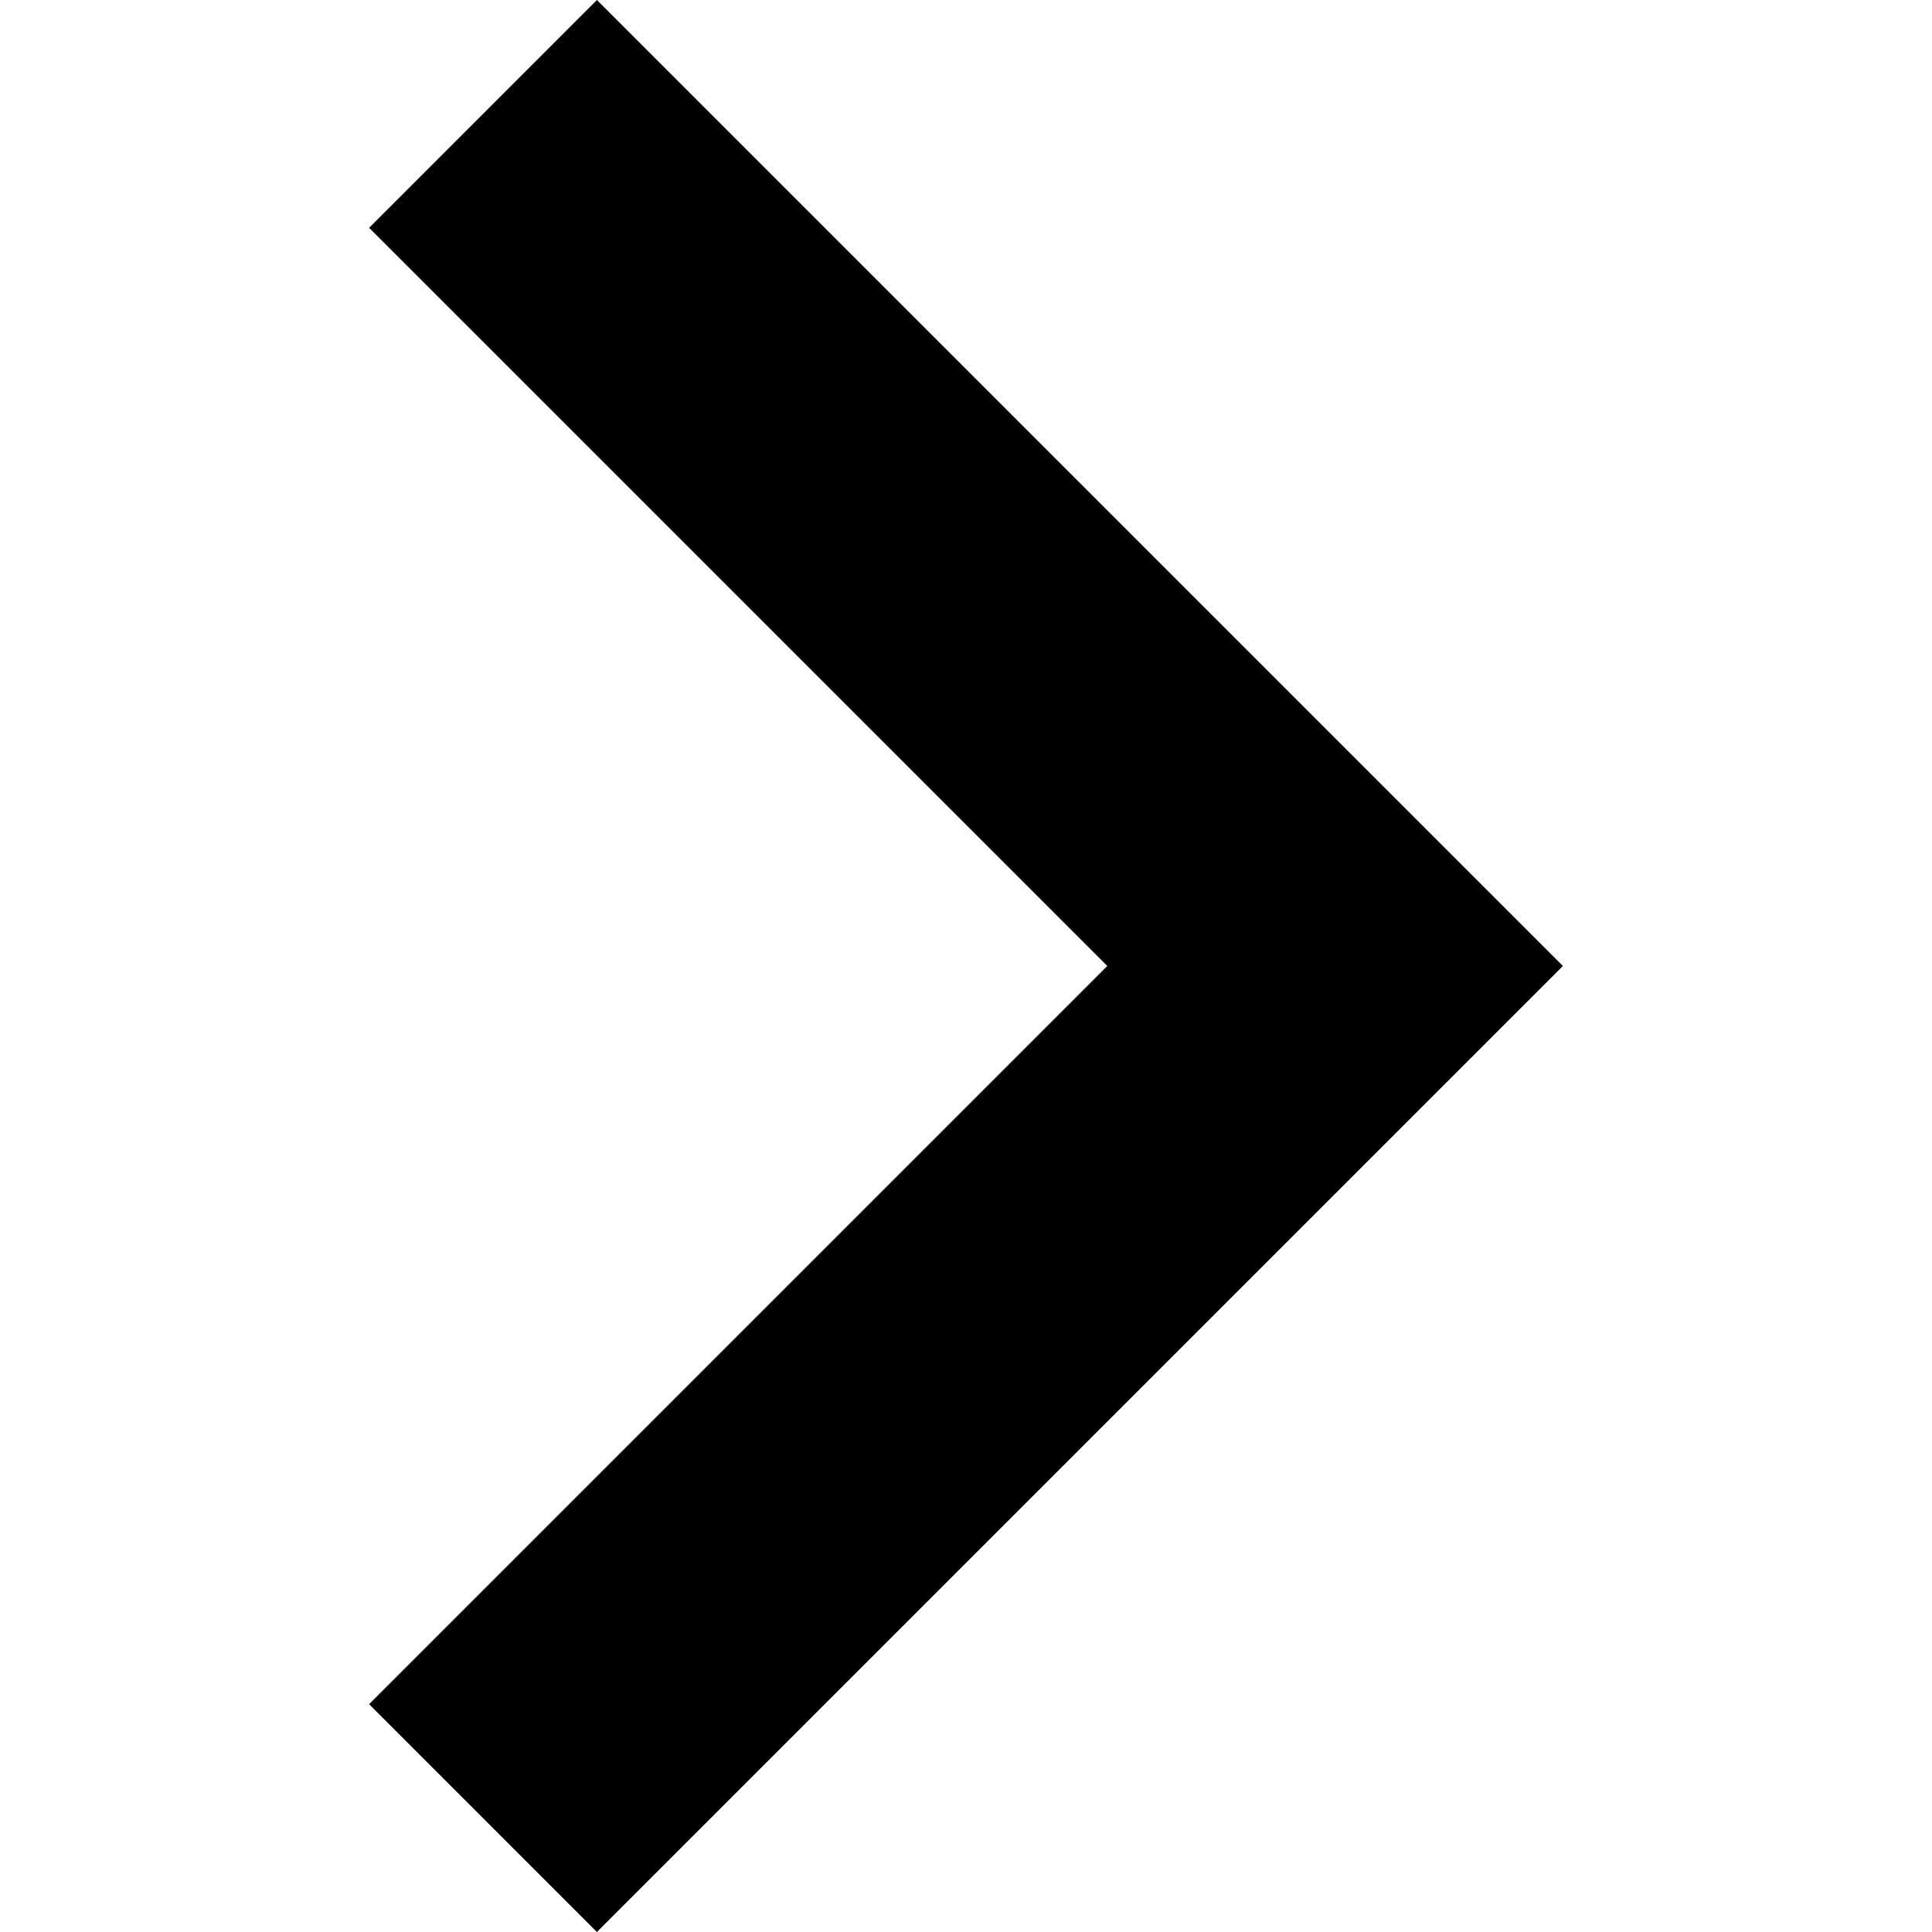
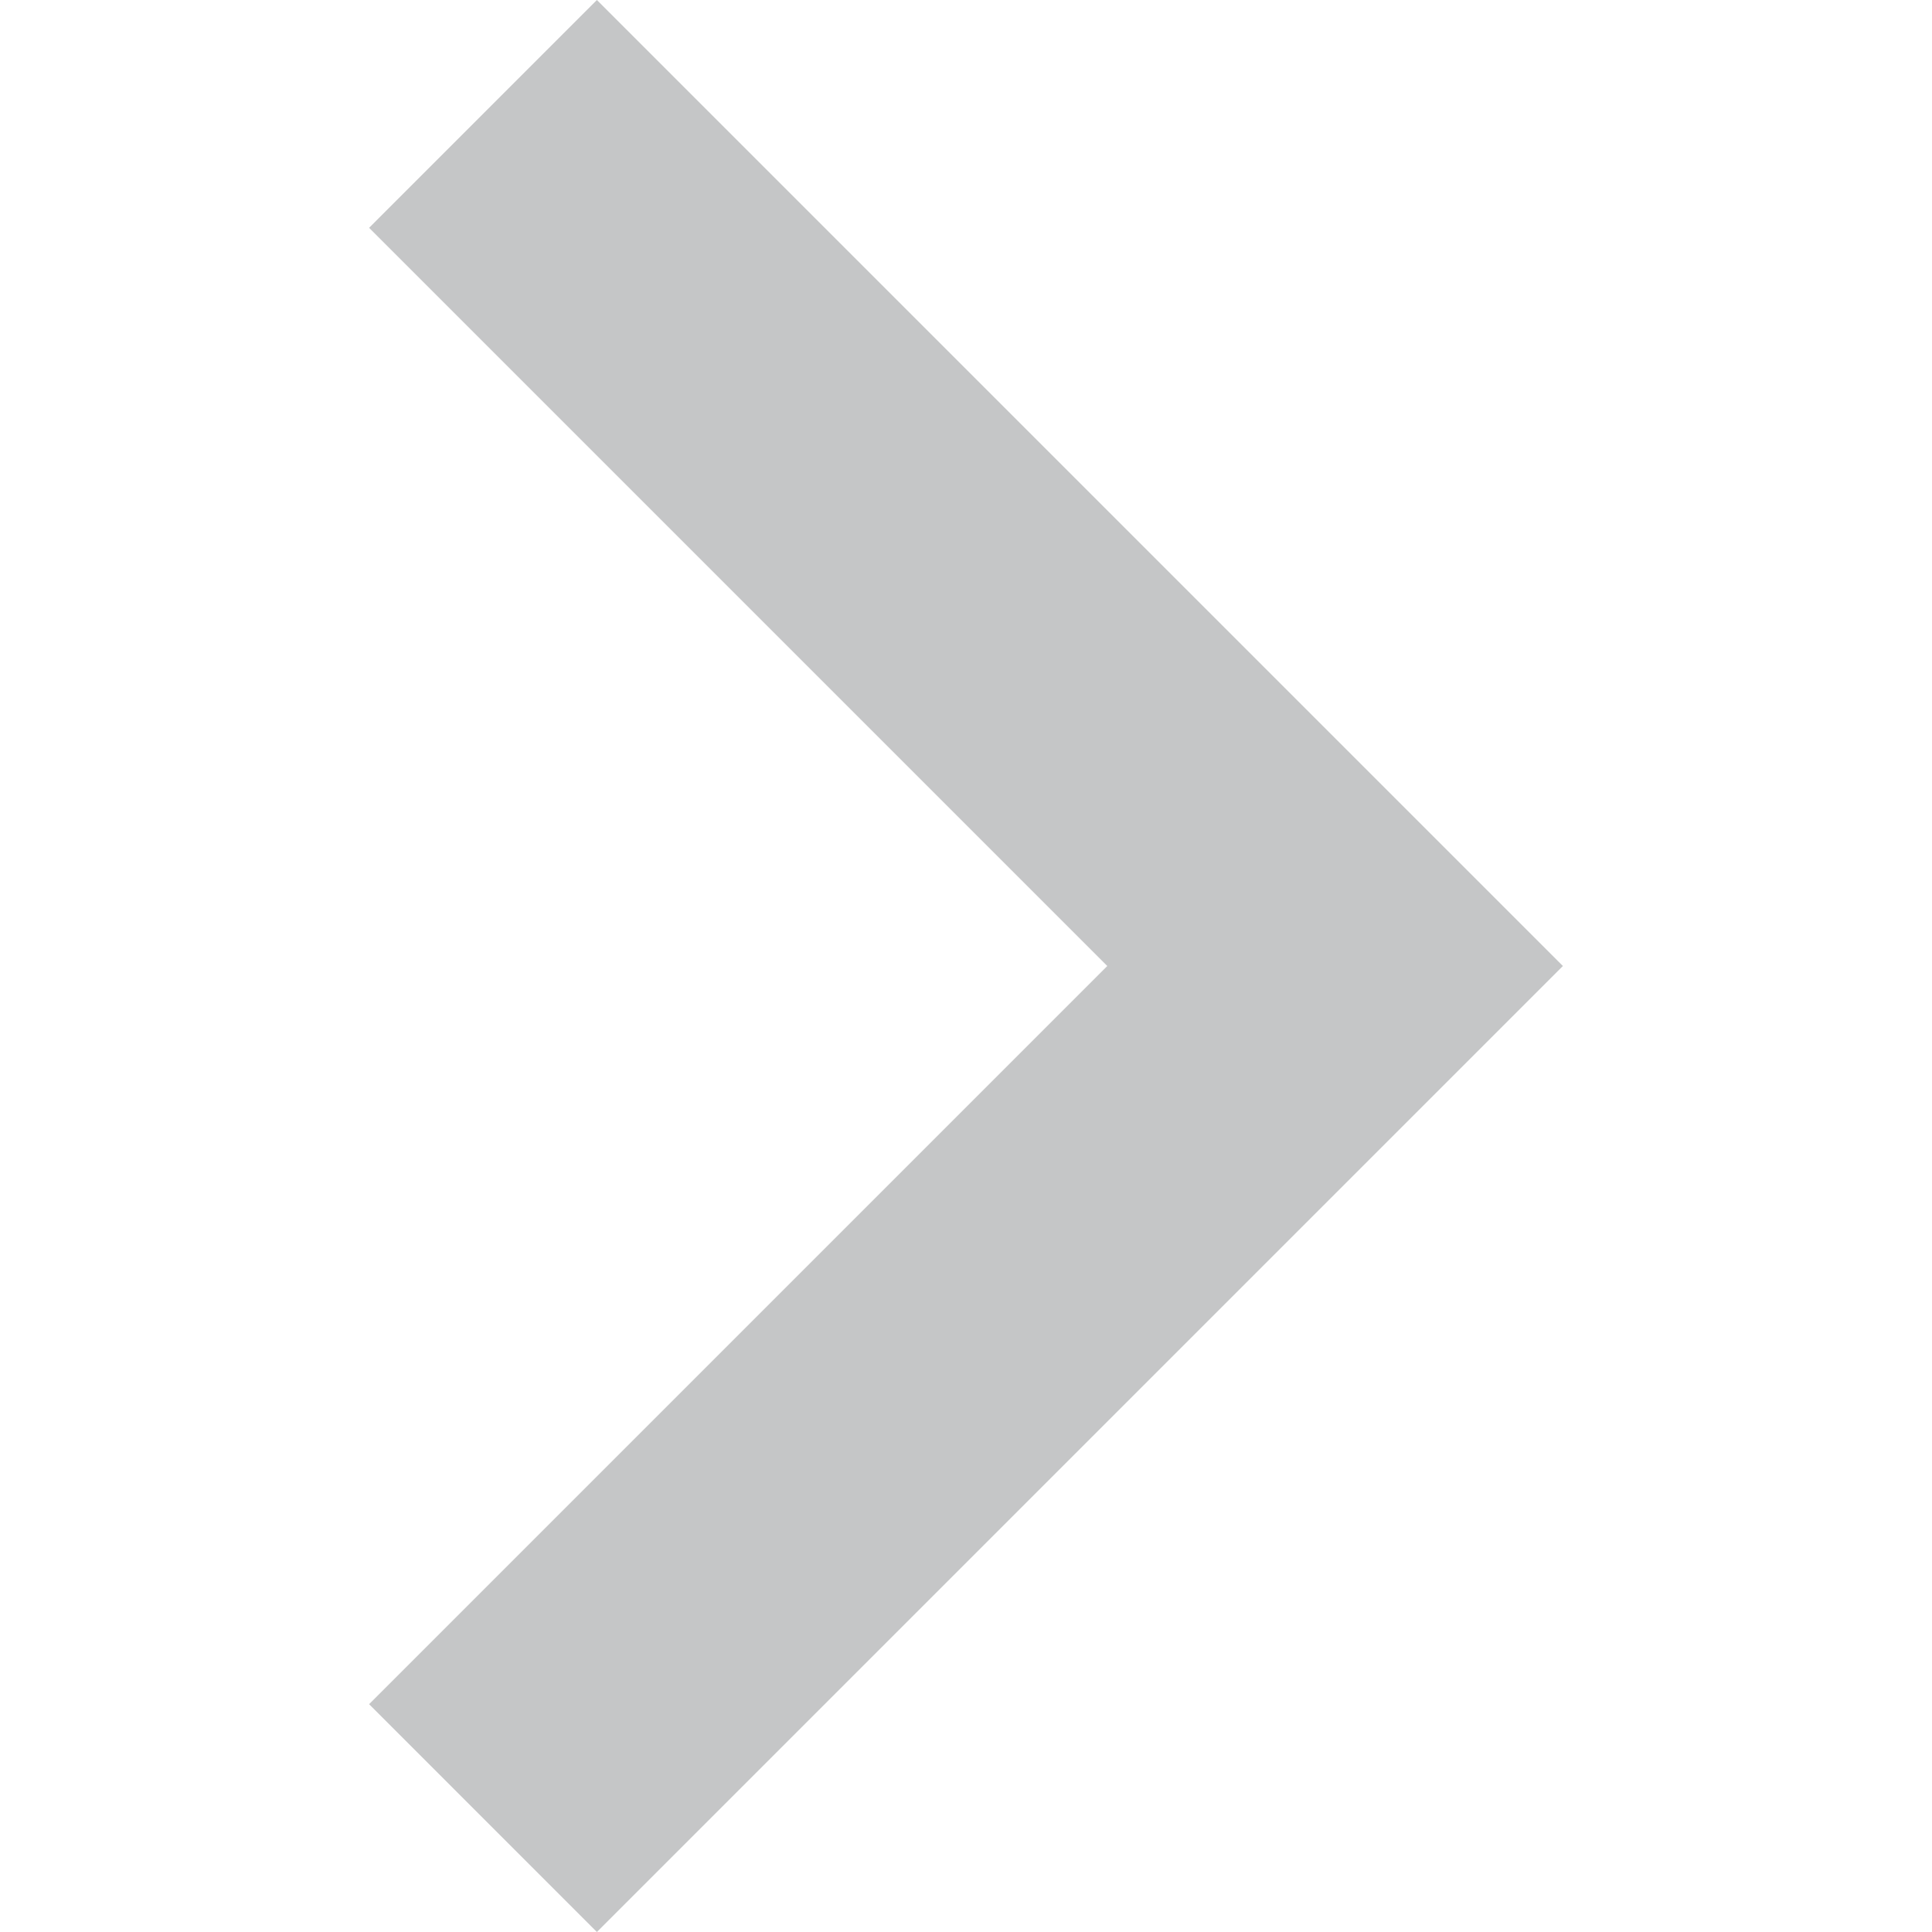
- <svg xmlns="http://www.w3.org/2000/svg" version="1.1" id="Capa_1" x="0px" y="0px" viewBox="0 0 256 256" style="enable-background:new 0 0 256 256;" xml:space="preserve">
-   <g>
-     <g>
-       <polygon points="79.093,0 48.907,30.187 146.72,128 48.907,225.813 79.093,256 207.093,128   " />
-     </g>
-   </g>
-   <g>
- </g>
-   <g>
- </g>
-   <g>
- </g>
-   <g>
- </g>
-   <g>
- </g>
-   <g>
- </g>
-   <g>
- </g>
-   <g>
- </g>
-   <g>
- </g>
-   <g>
- </g>
-   <g>
- </g>
-   <g>
- </g>
-   <g>
- </g>
-   <g>
- </g>
-   <g>
- </g>
+ <svg xmlns="http://www.w3.org/2000/svg" width="256" height="256" viewBox="0 0 256 256" fill="none">
+   <path d="M79.093 0L48.907 30.187L146.72 128L48.907 225.813L79.093 256L207.093 128L79.093 0Z" fill="#C5C6C7" />
</svg>
